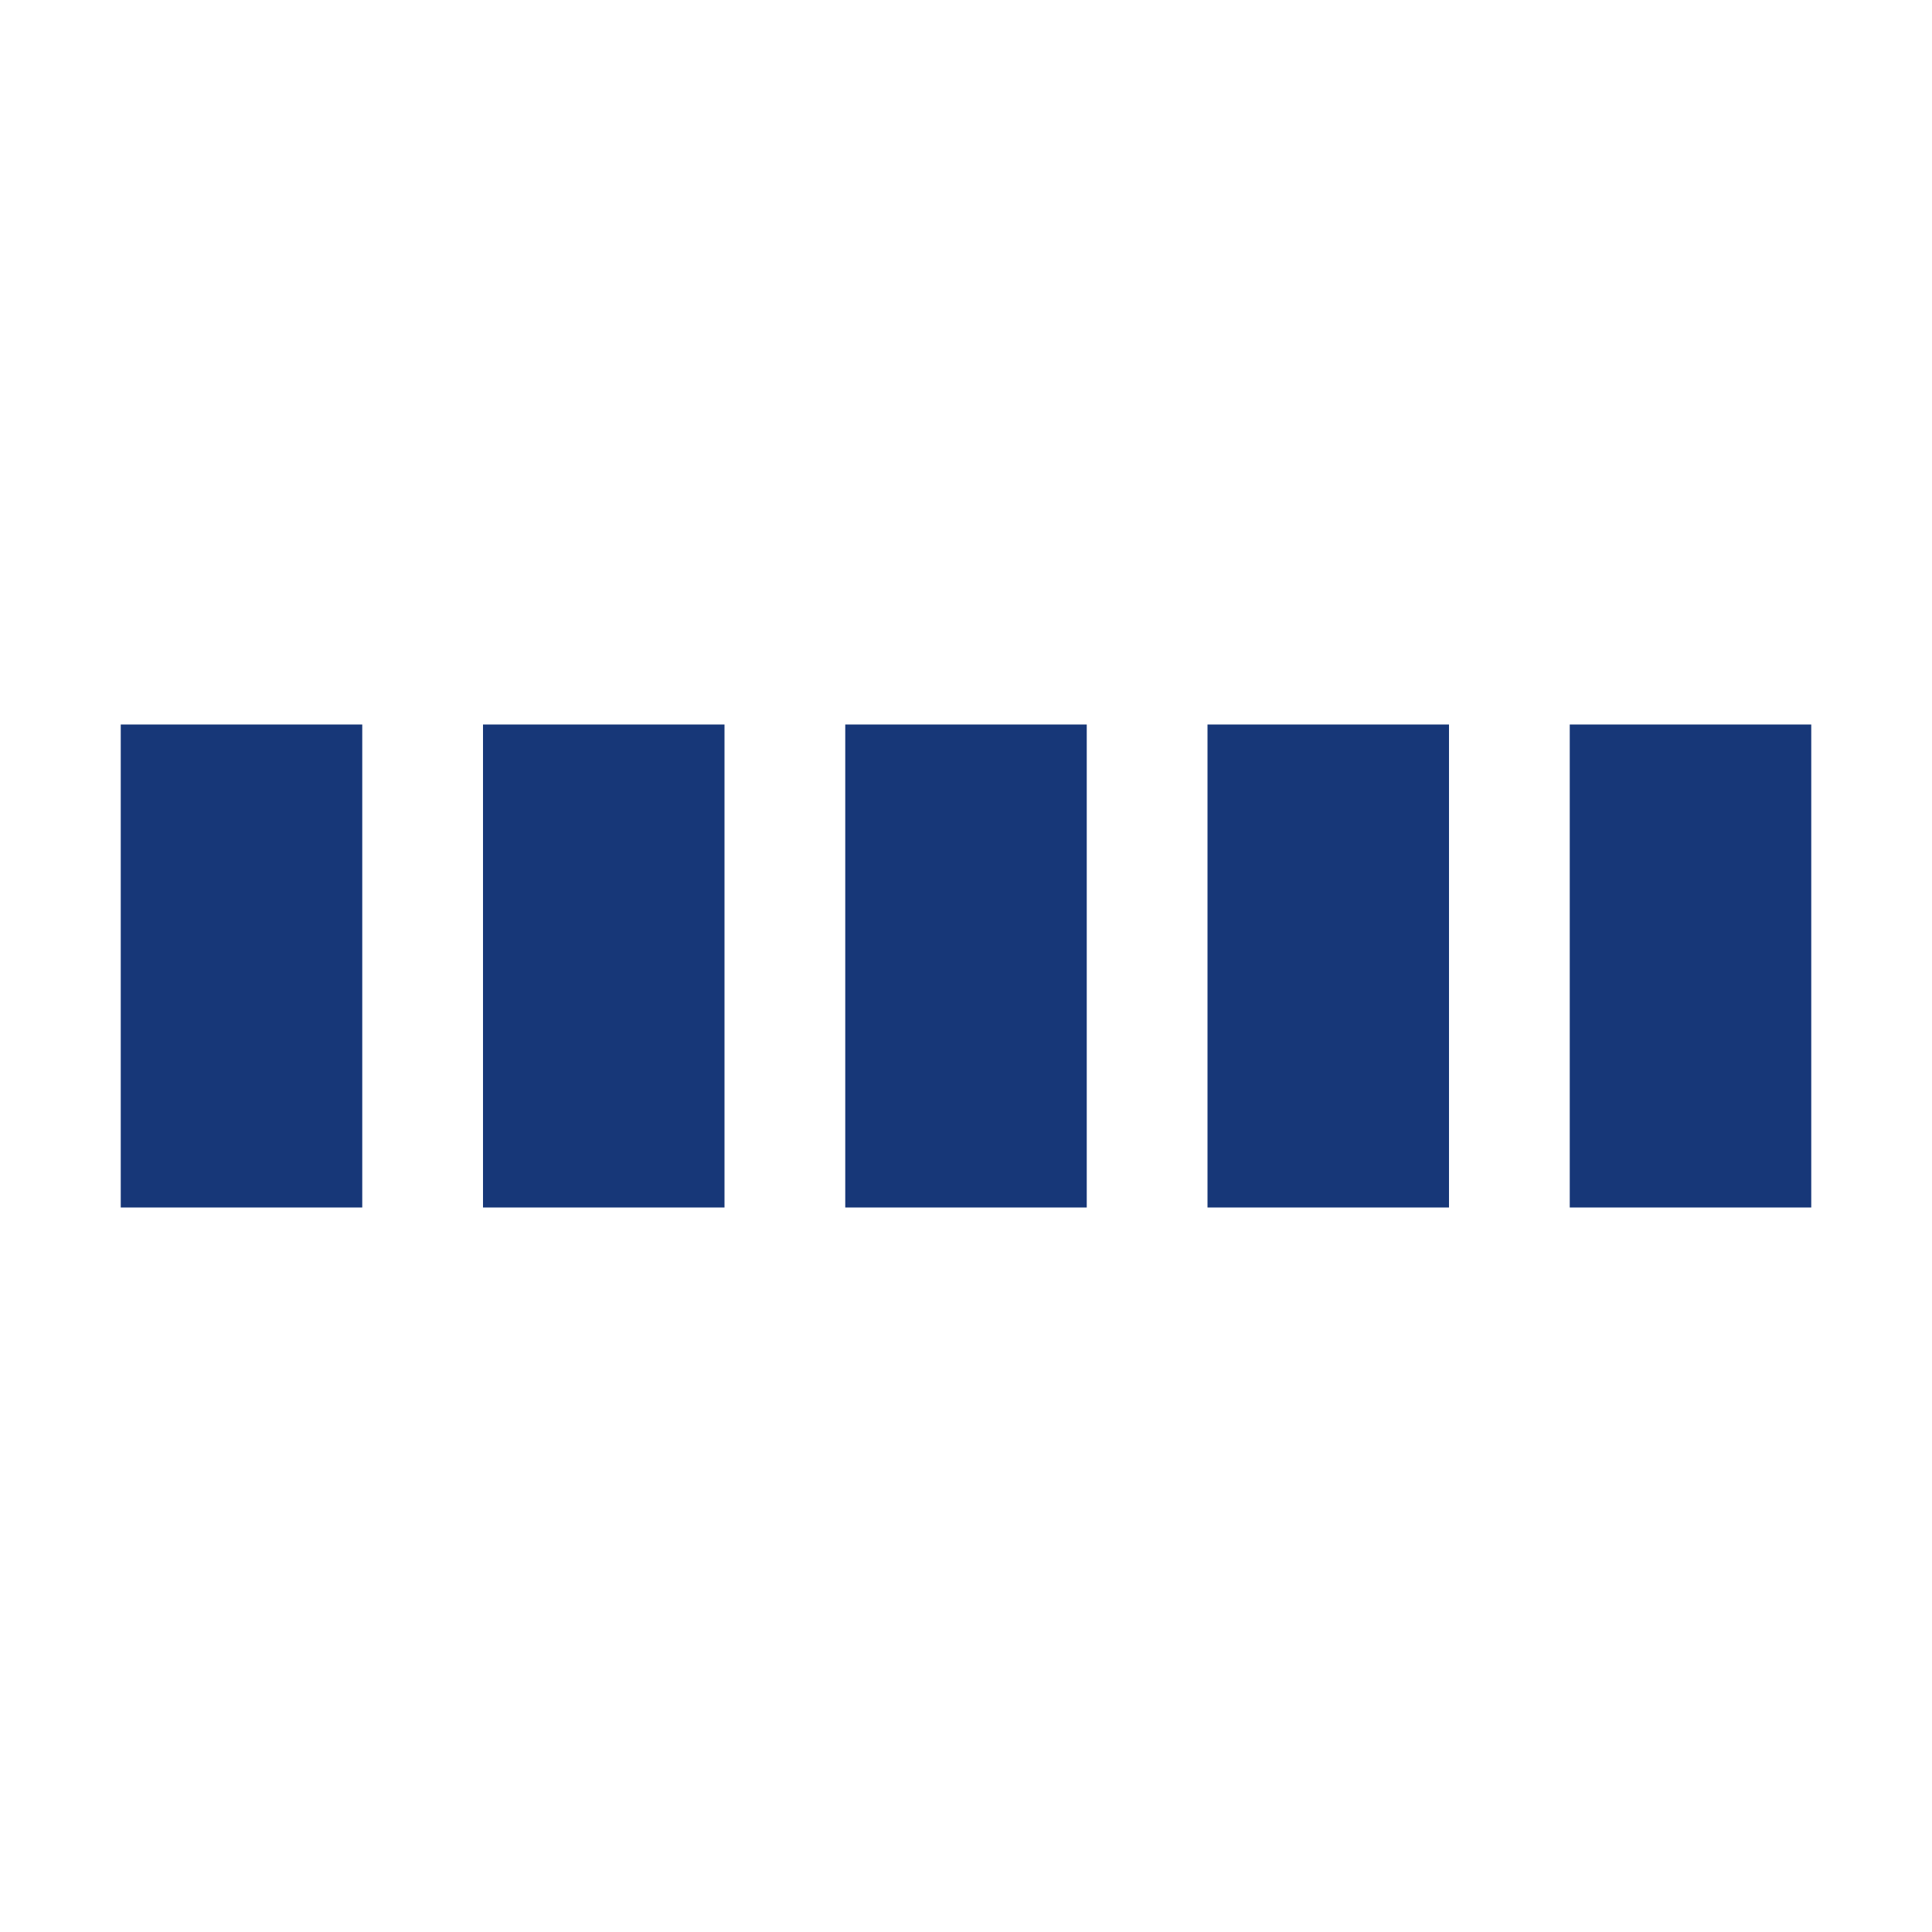
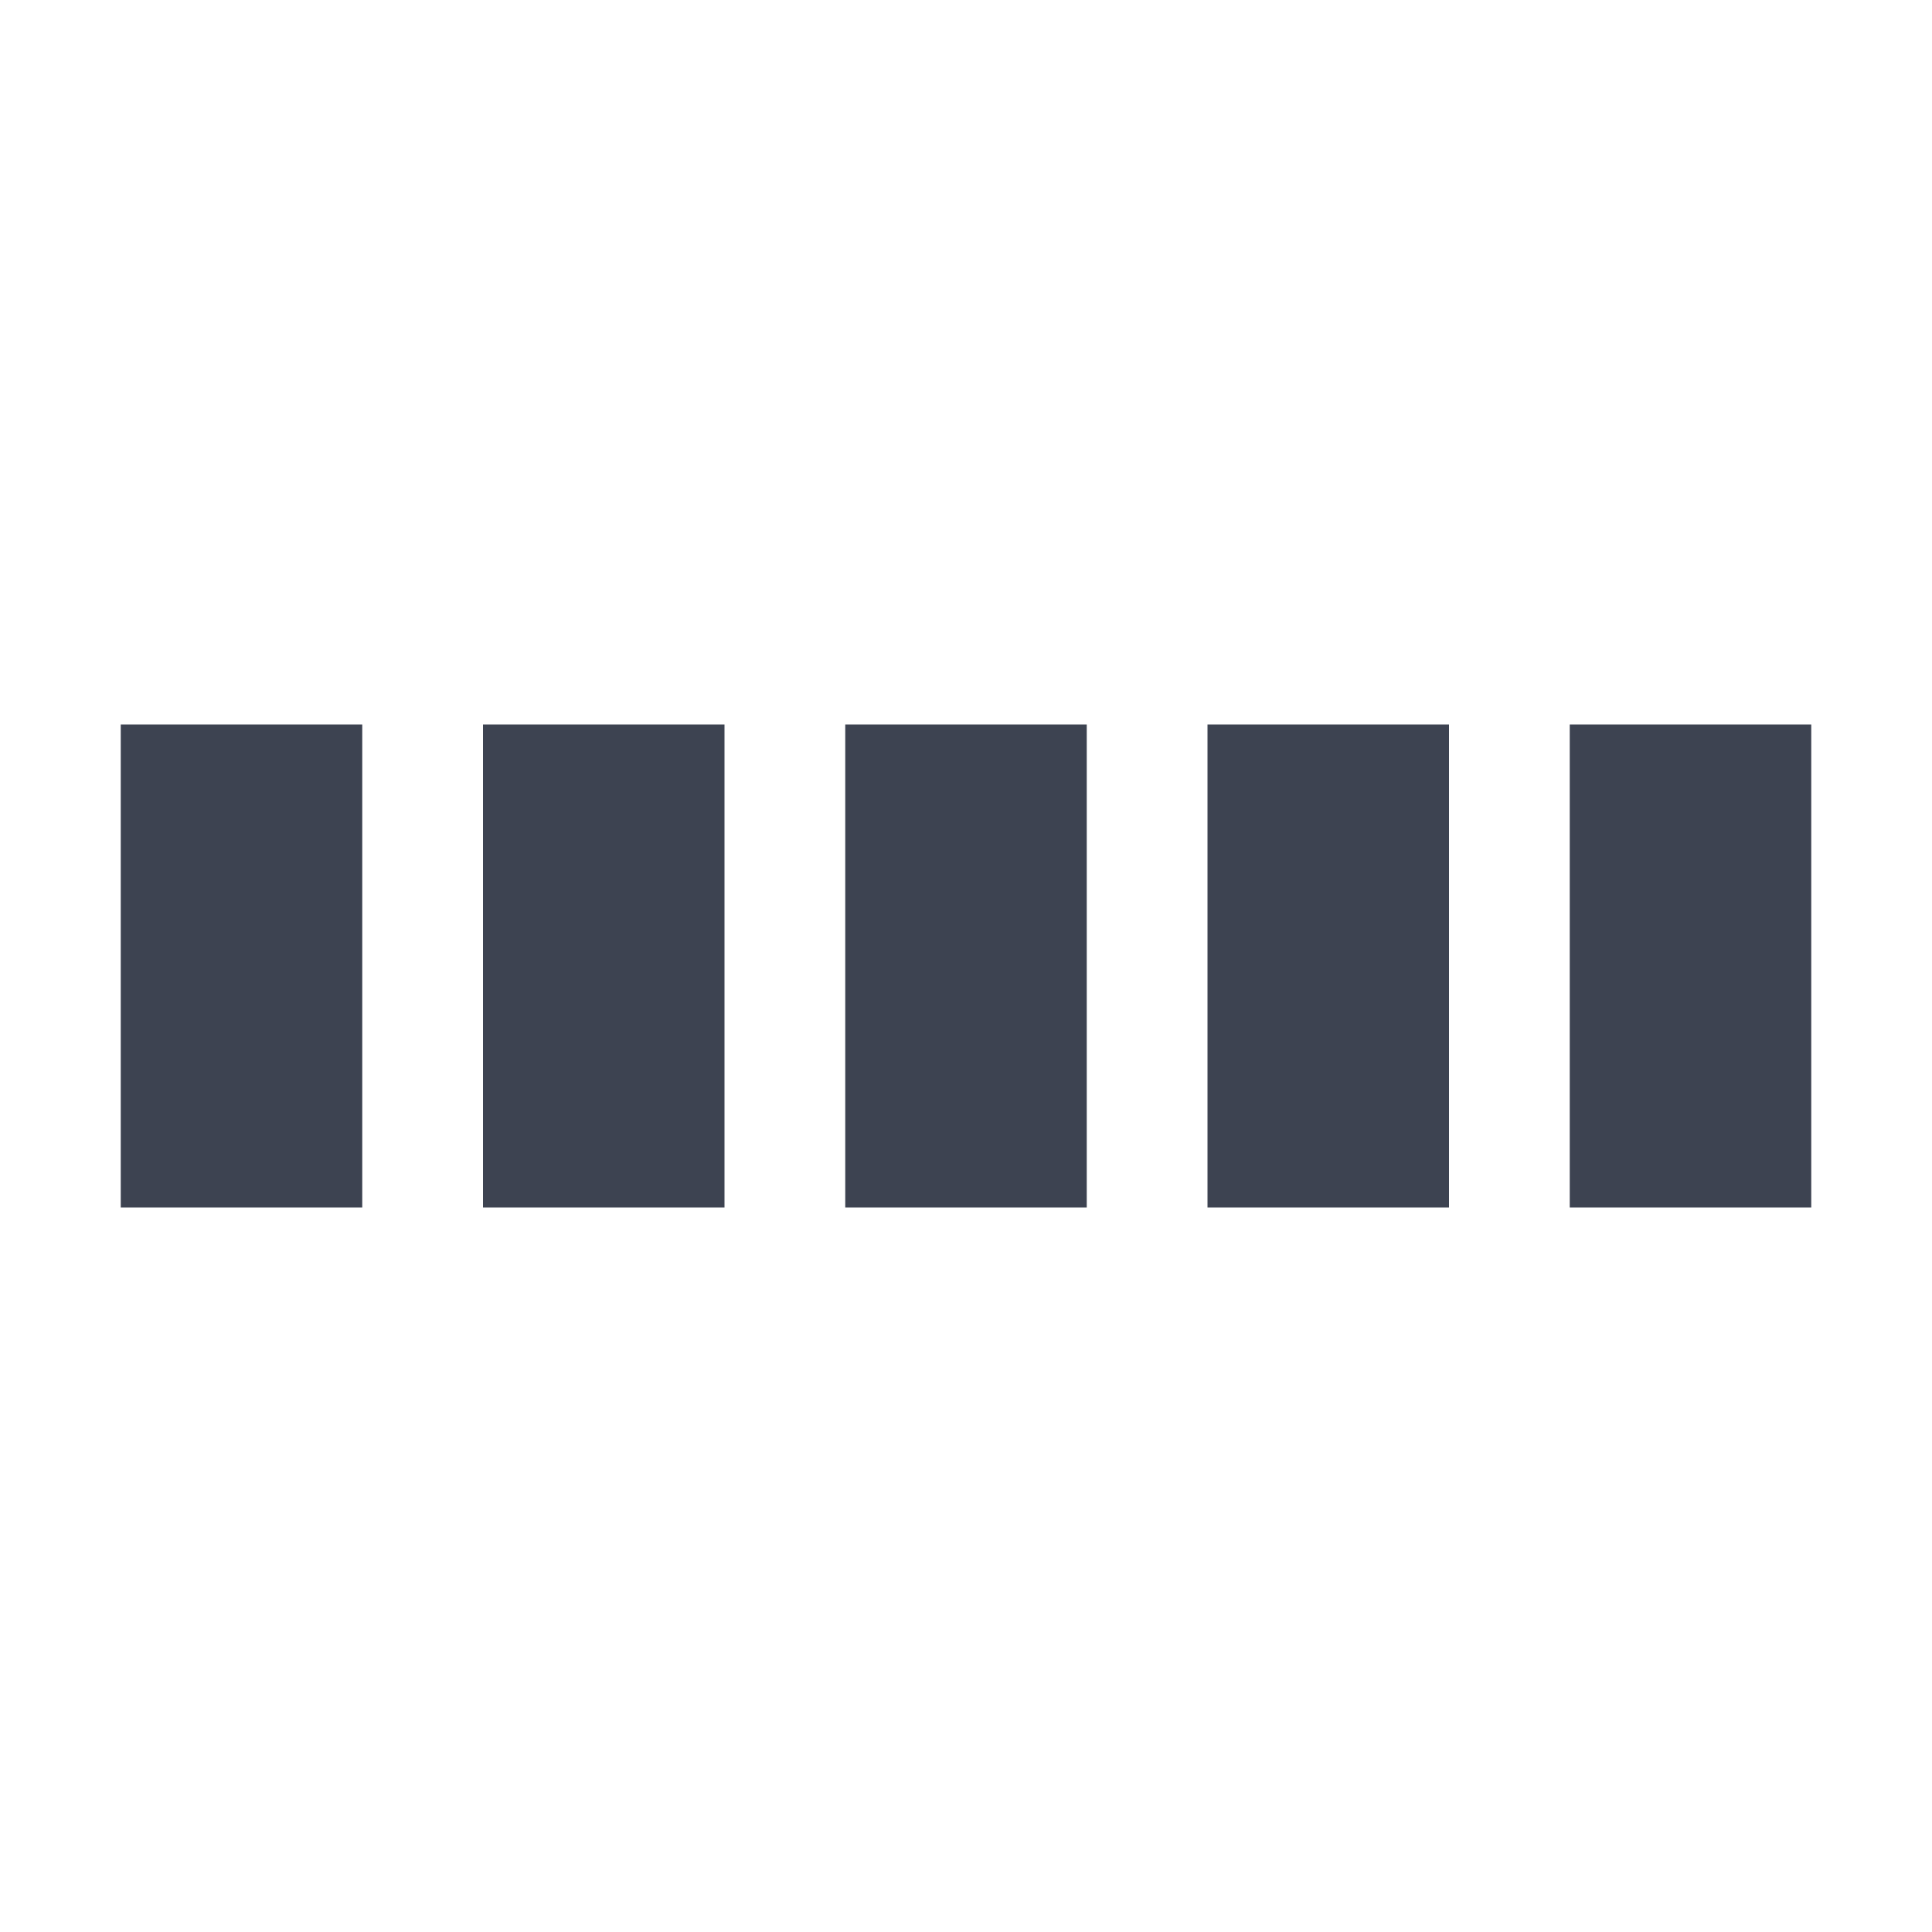
- <svg xmlns="http://www.w3.org/2000/svg" viewBox="0 0 32 32" width="32" height="32" fill="#173778">
+ <svg xmlns="http://www.w3.org/2000/svg" viewBox="0 0 32 32" width="32" height="32" fill="#3d4351">
  <path transform="translate(2)" d="M0 12 V20 H4 V12z">
    <animate attributeName="d" values="M0 12 V20 H4 V12z; M0 4 V28 H4 V4z; M0 12 V20 H4 V12z; M0 12 V20 H4 V12z" dur="1.2s" repeatCount="indefinite" begin="0" keytimes="0;.2;.5;1" keySplines="0.2 0.2 0.4 0.8;0.2 0.6 0.4 0.8;0.2 0.8 0.4 0.8" calcMode="spline" />
  </path>
  <path transform="translate(8)" d="M0 12 V20 H4 V12z">
    <animate attributeName="d" values="M0 12 V20 H4 V12z; M0 4 V28 H4 V4z; M0 12 V20 H4 V12z; M0 12 V20 H4 V12z" dur="1.2s" repeatCount="indefinite" begin="0.2" keytimes="0;.2;.5;1" keySplines="0.2 0.2 0.4 0.8;0.2 0.6 0.4 0.8;0.2 0.8 0.4 0.8" calcMode="spline" />
  </path>
  <path transform="translate(14)" d="M0 12 V20 H4 V12z">
    <animate attributeName="d" values="M0 12 V20 H4 V12z; M0 4 V28 H4 V4z; M0 12 V20 H4 V12z; M0 12 V20 H4 V12z" dur="1.2s" repeatCount="indefinite" begin="0.4" keytimes="0;.2;.5;1" keySplines="0.2 0.2 0.4 0.8;0.2 0.6 0.4 0.8;0.2 0.8 0.4 0.8" calcMode="spline" />
  </path>
  <path transform="translate(20)" d="M0 12 V20 H4 V12z">
    <animate attributeName="d" values="M0 12 V20 H4 V12z; M0 4 V28 H4 V4z; M0 12 V20 H4 V12z; M0 12 V20 H4 V12z" dur="1.2s" repeatCount="indefinite" begin="0.6" keytimes="0;.2;.5;1" keySplines="0.2 0.2 0.4 0.8;0.2 0.6 0.4 0.8;0.2 0.8 0.4 0.8" calcMode="spline" />
  </path>
  <path transform="translate(26)" d="M0 12 V20 H4 V12z">
    <animate attributeName="d" values="M0 12 V20 H4 V12z; M0 4 V28 H4 V4z; M0 12 V20 H4 V12z; M0 12 V20 H4 V12z" dur="1.2s" repeatCount="indefinite" begin="0.8" keytimes="0;.2;.5;1" keySplines="0.2 0.2 0.4 0.8;0.2 0.6 0.4 0.8;0.2 0.8 0.4 0.8" calcMode="spline" />
  </path>
</svg>
